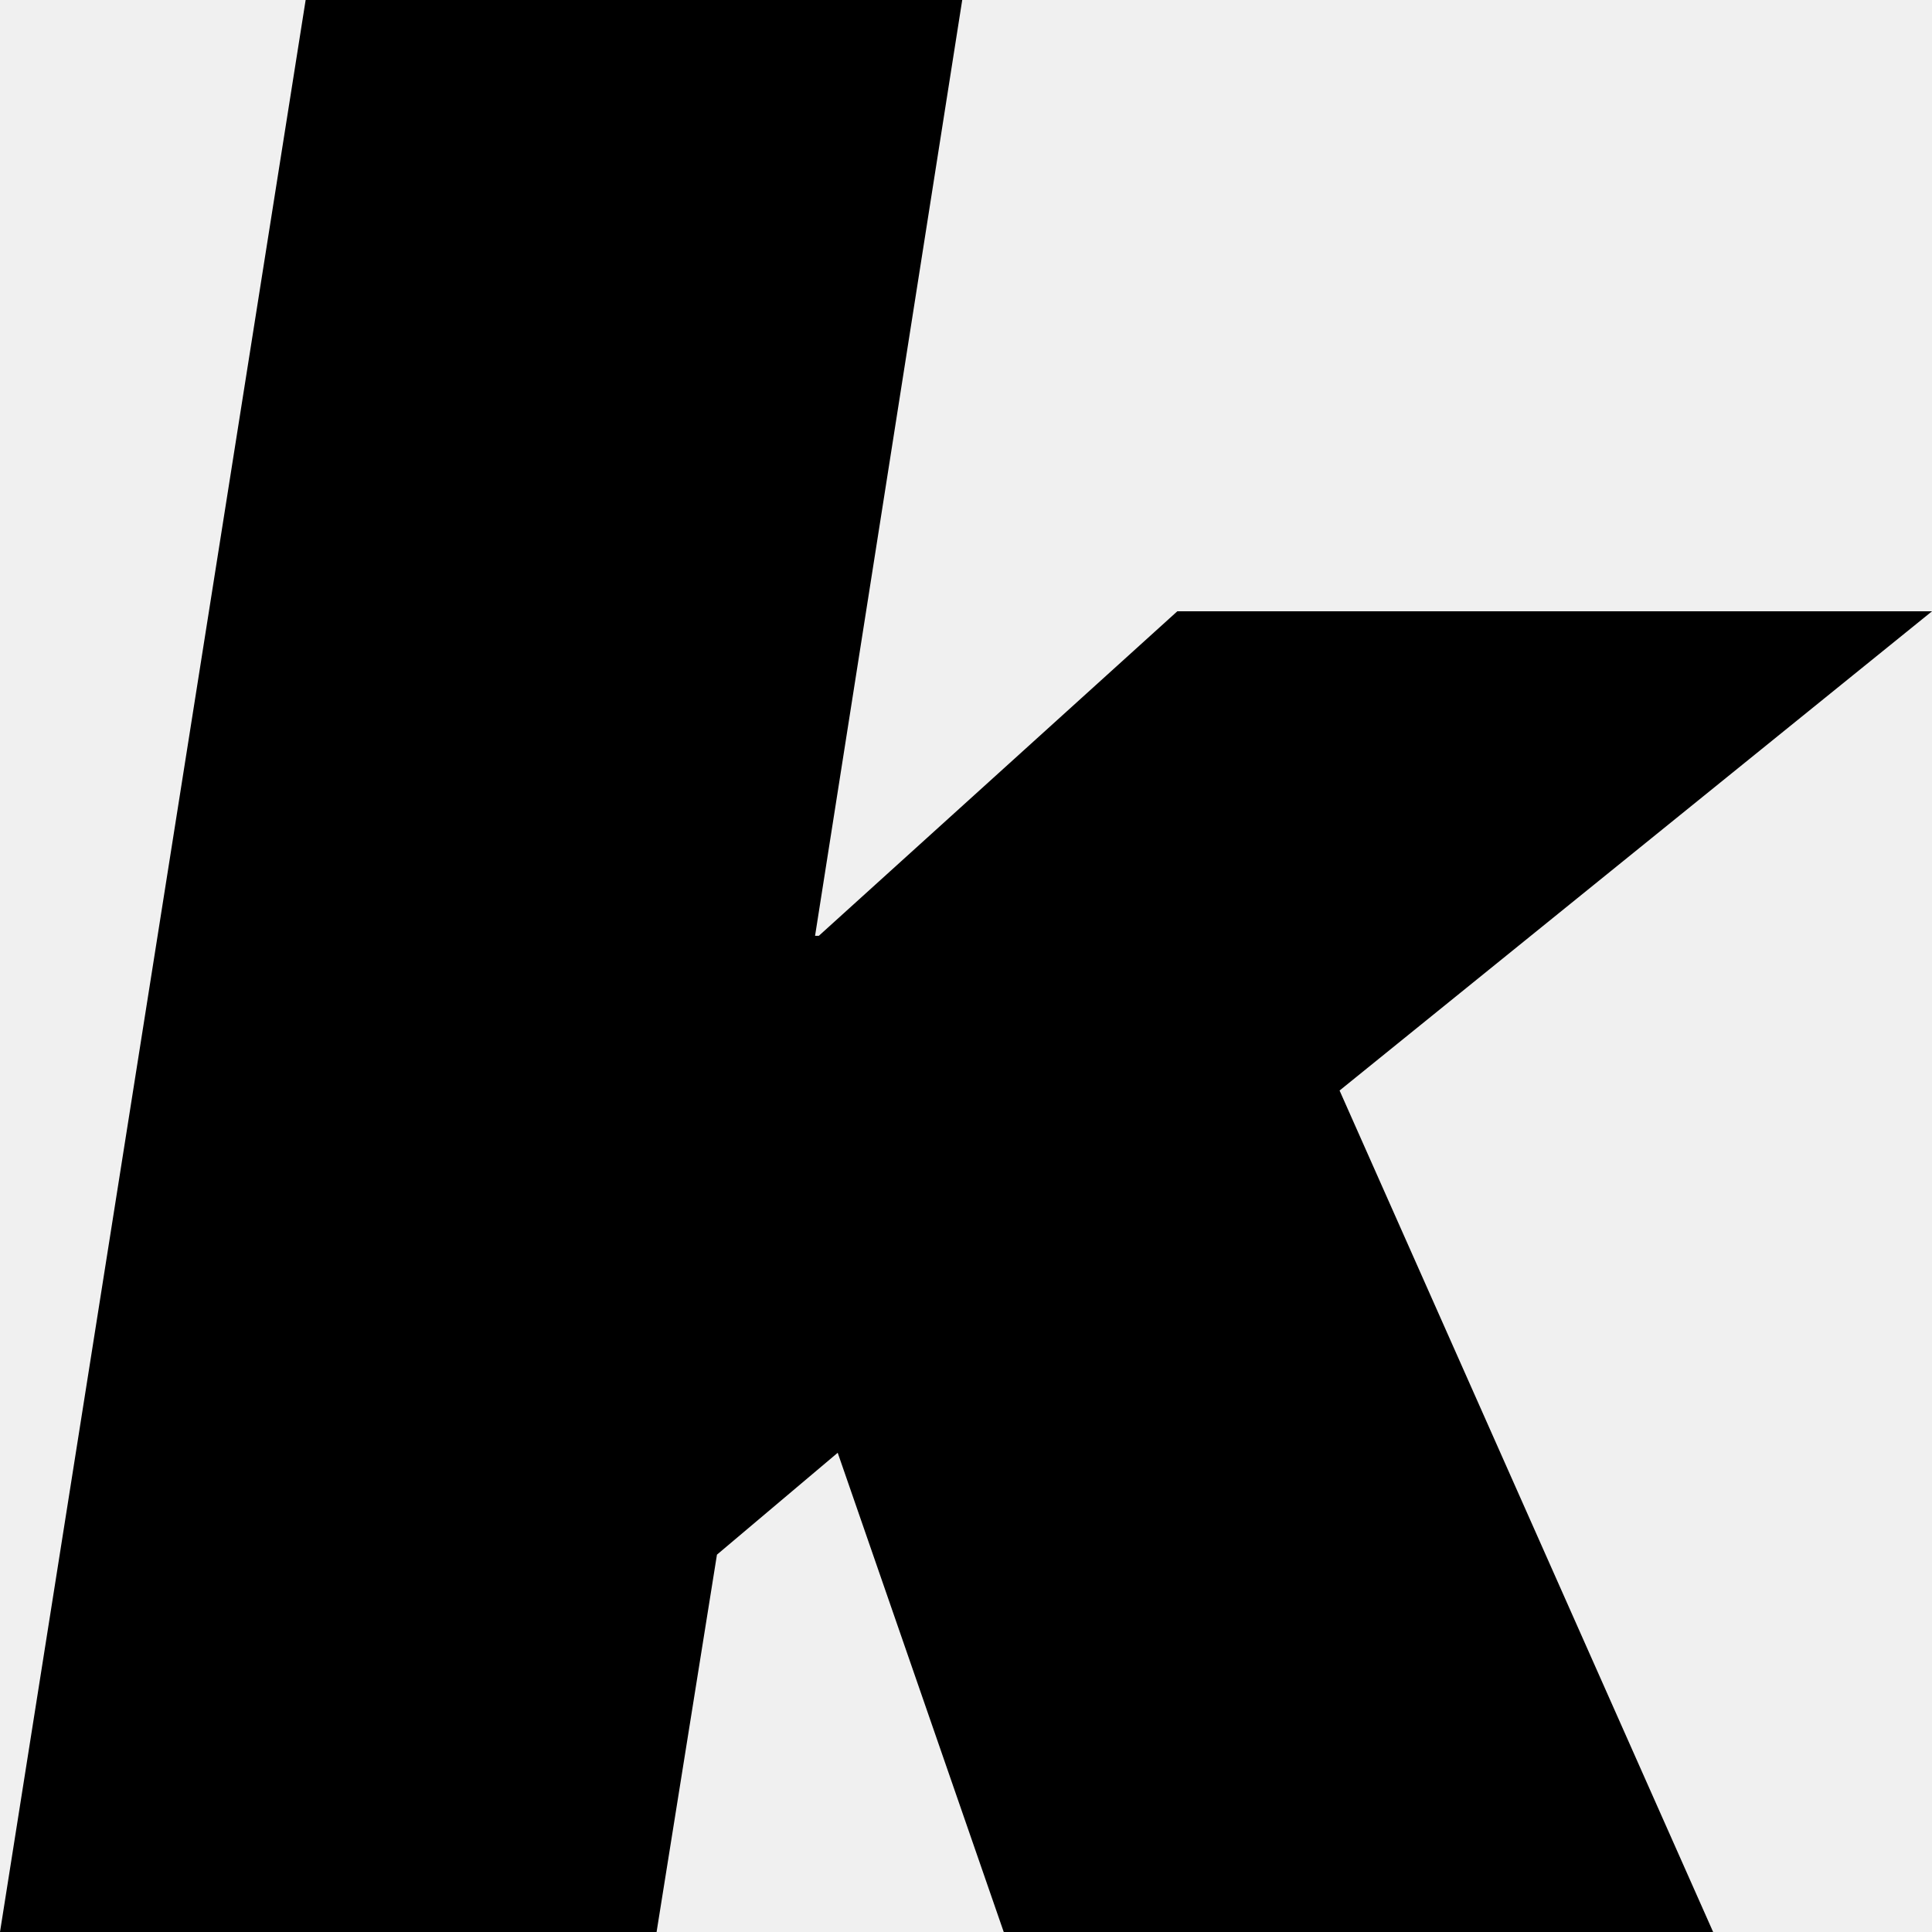
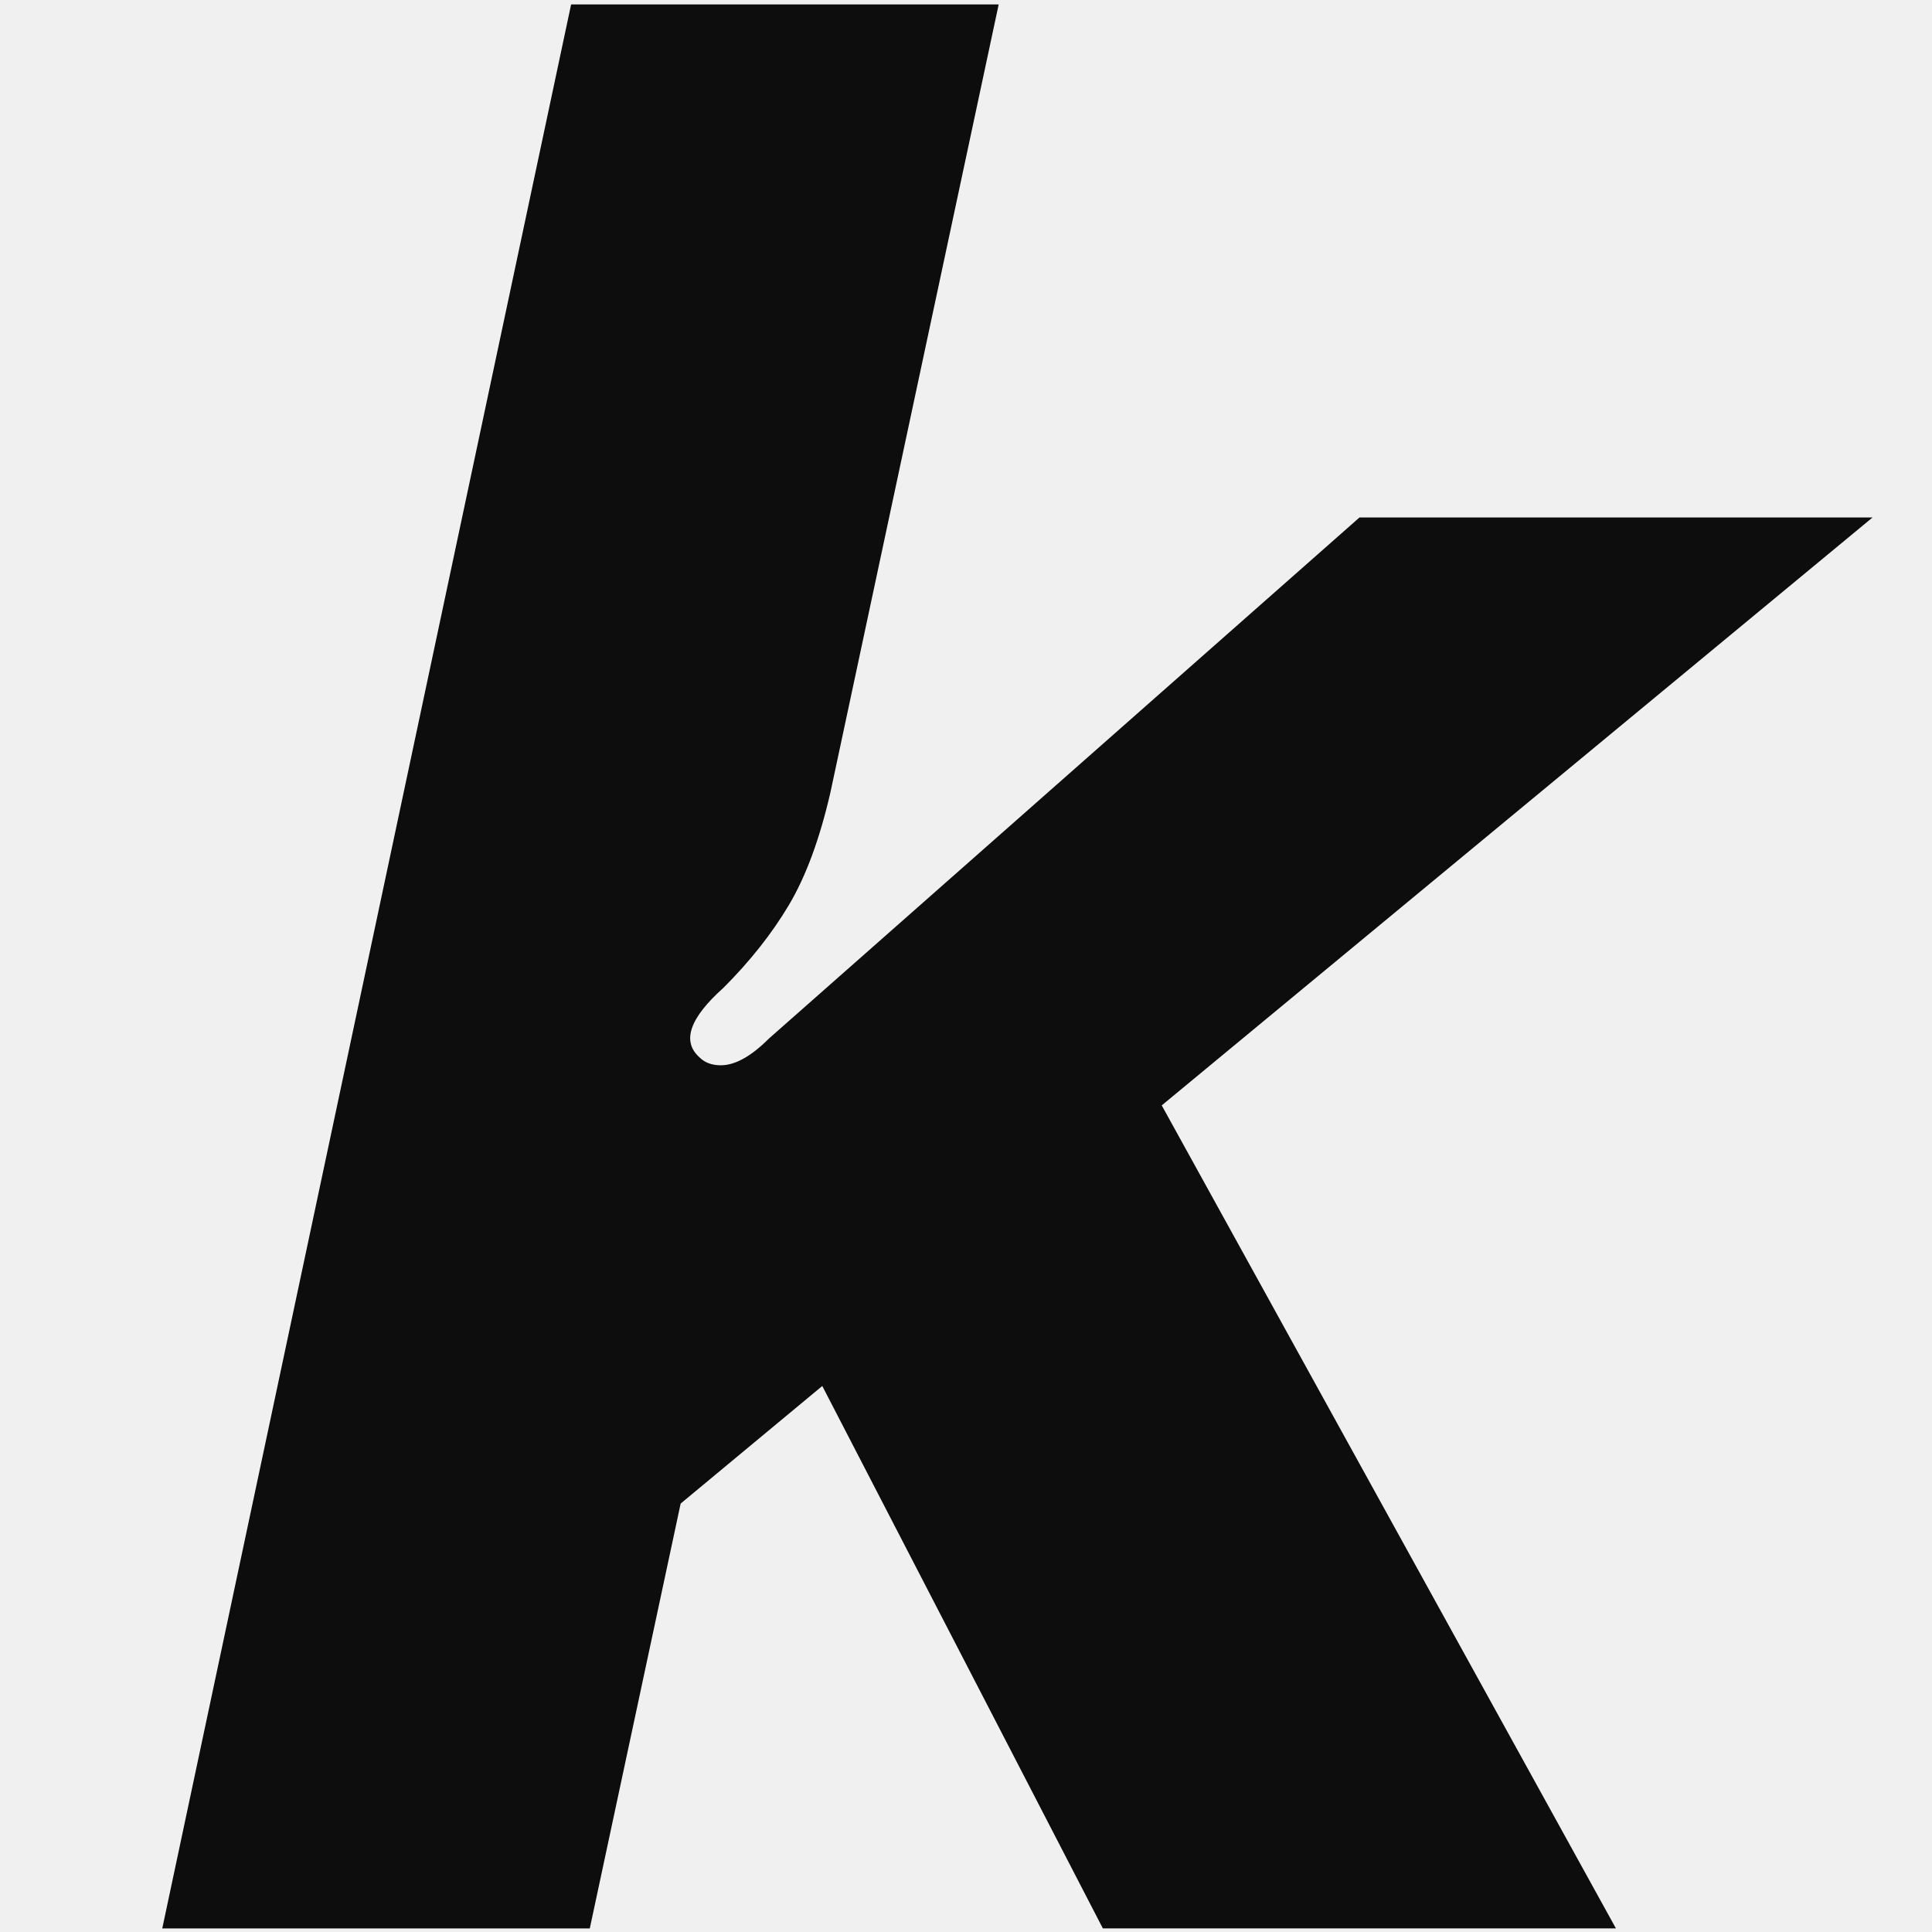
<svg xmlns="http://www.w3.org/2000/svg" viewBox="0 0 512 512">
-   <defs />
-   <style>@media (prefers-color-scheme:dark){path{fill:#fff}}</style>
-   <path d="M81 0h174l-39 248h1l95-86h200L355 289l99 223H266l-44-127-32 27-16 100H0z" />
+   <style>path{fill:#0D0D0D;}@media (prefers-color-scheme:dark){path{fill:#F2F2F2;}}</style>
+   <path d="M428.24 511.05H292.27L217.91 367.3l-37.53 31.16-24.08 112.6H43L151.35 1.18h113.31l-44.61 208.91c-2.83 12.27-6.49 22.19-10.98 29.74-4.49 7.55-10.27 14.87-17.35 21.95-8.97 8.03-11.09 14.16-6.37 18.41 1.42 1.42 3.3 2.12 5.67 2.12 3.78 0 8.03-2.36 12.75-7.08l156.5-138.09h135.97l-188.37 155.8 120.37 218.11z" />
</svg>
